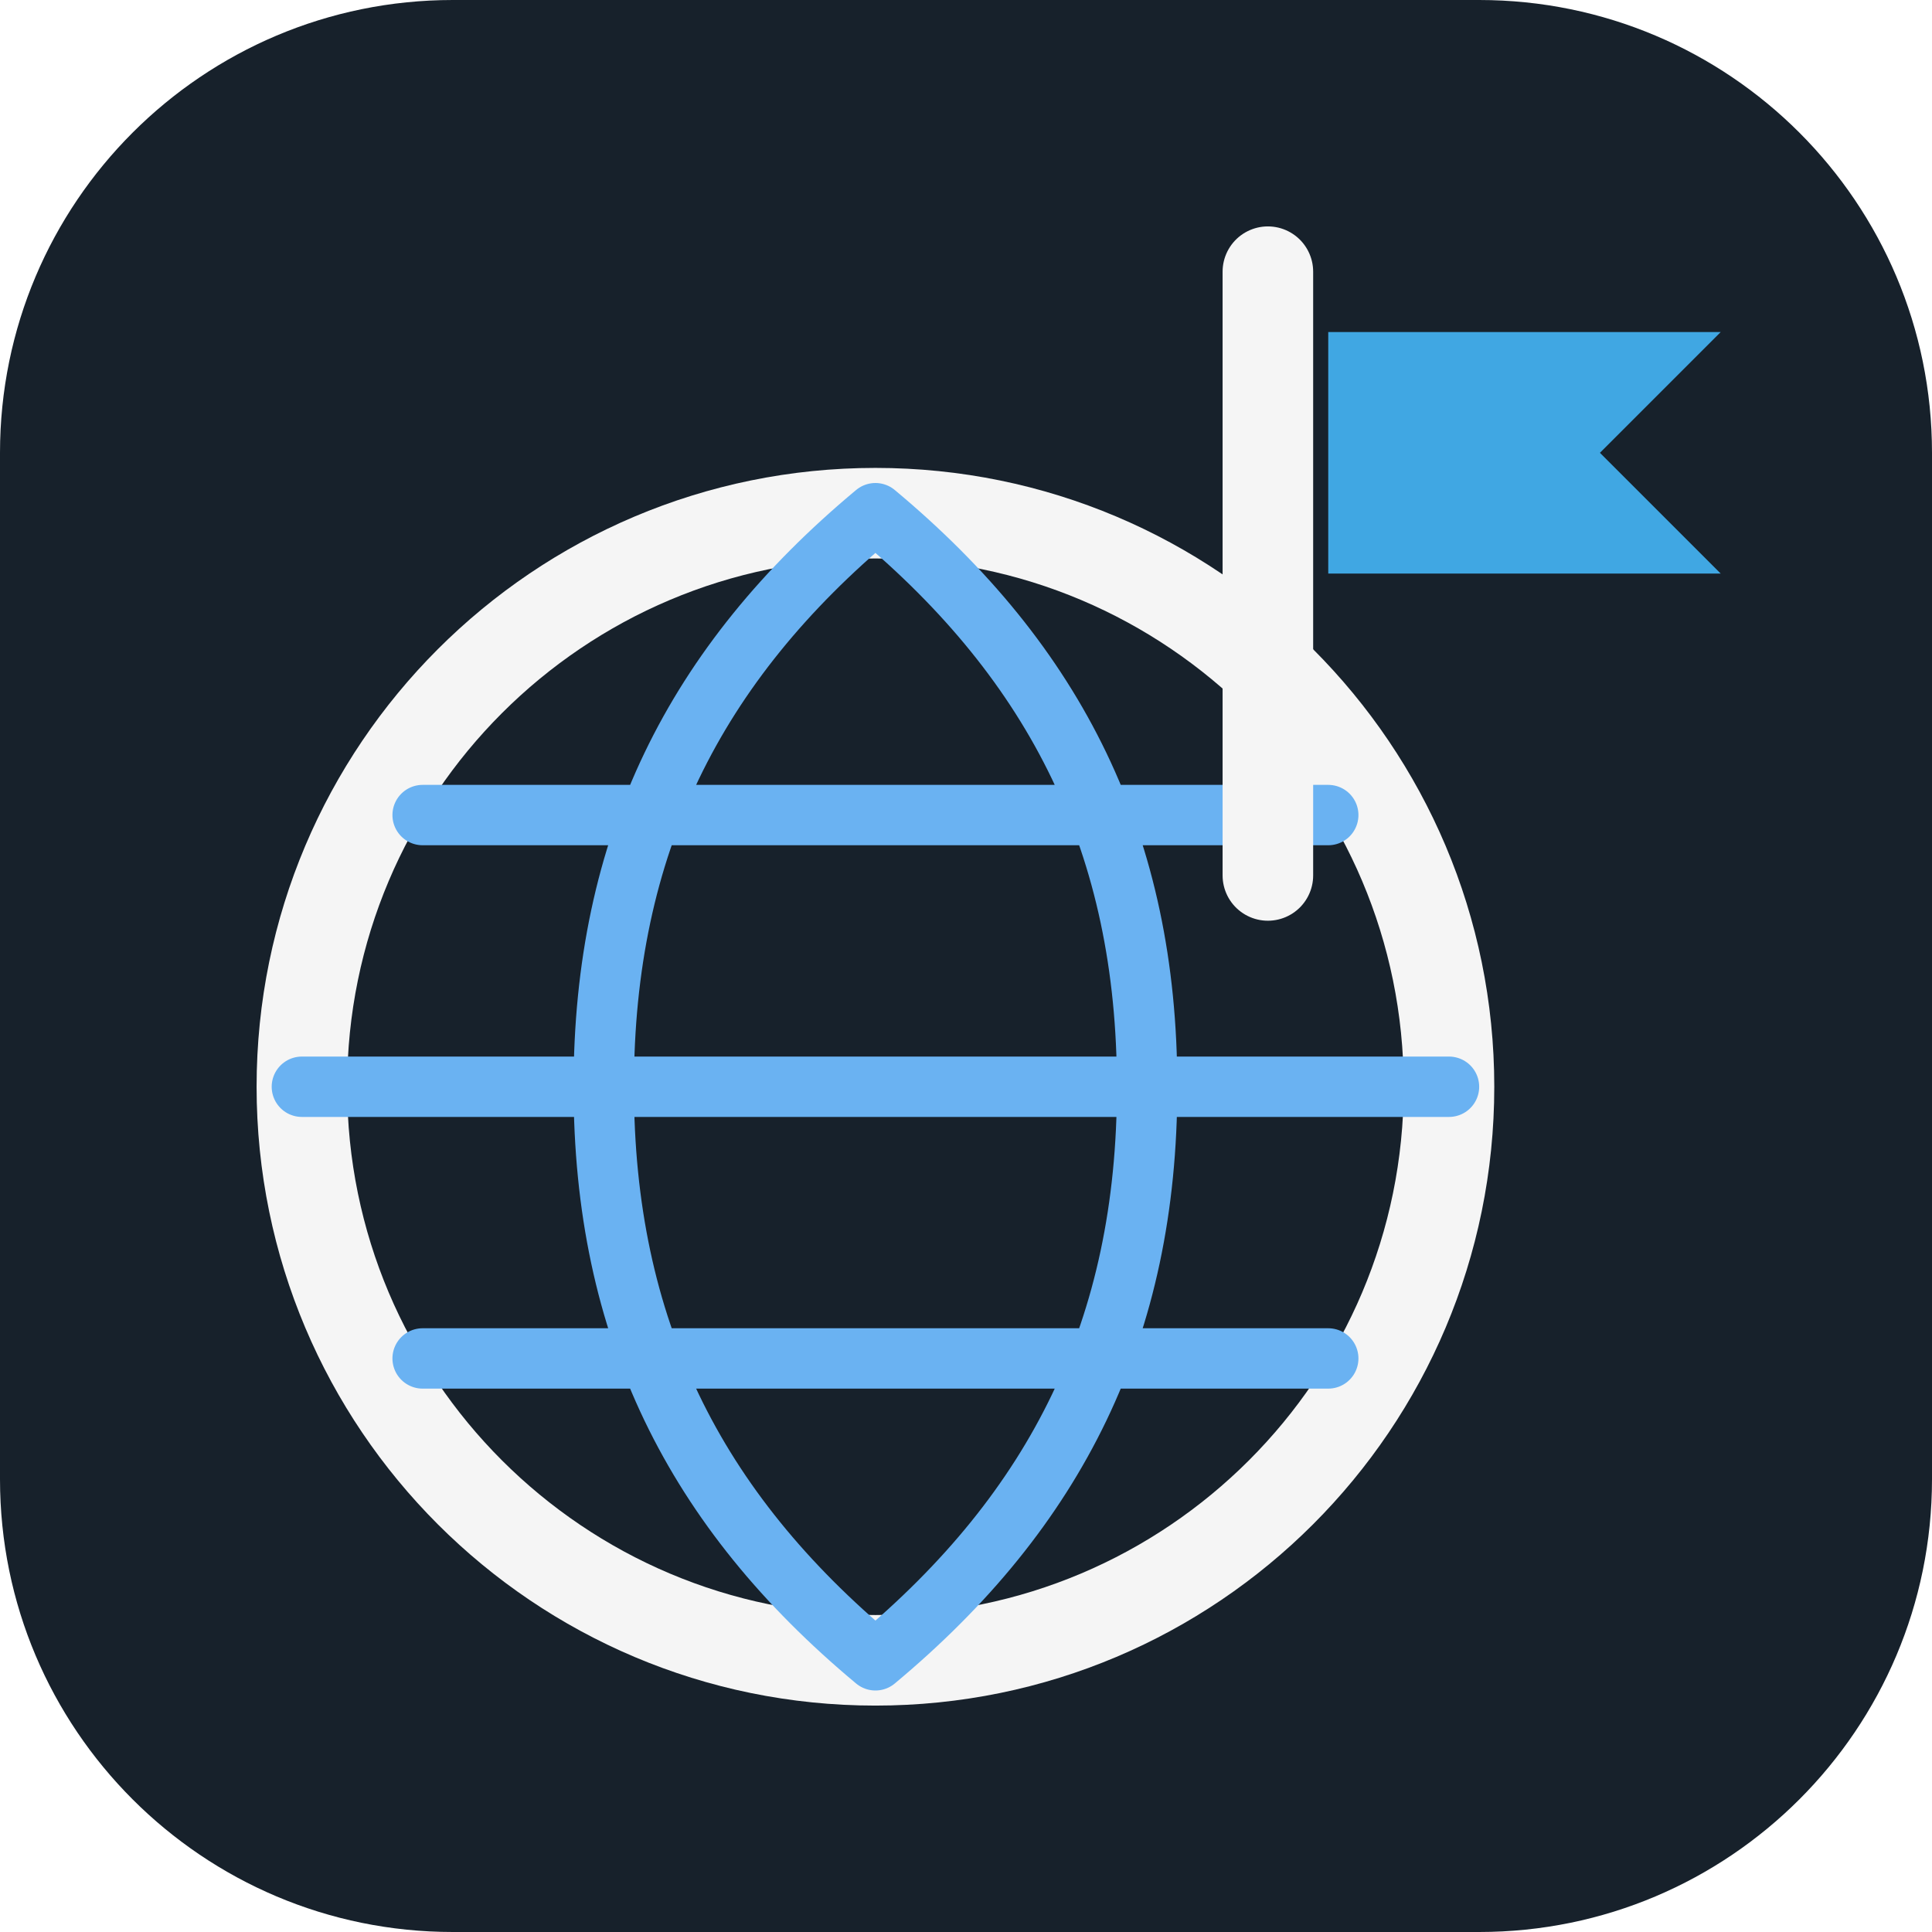
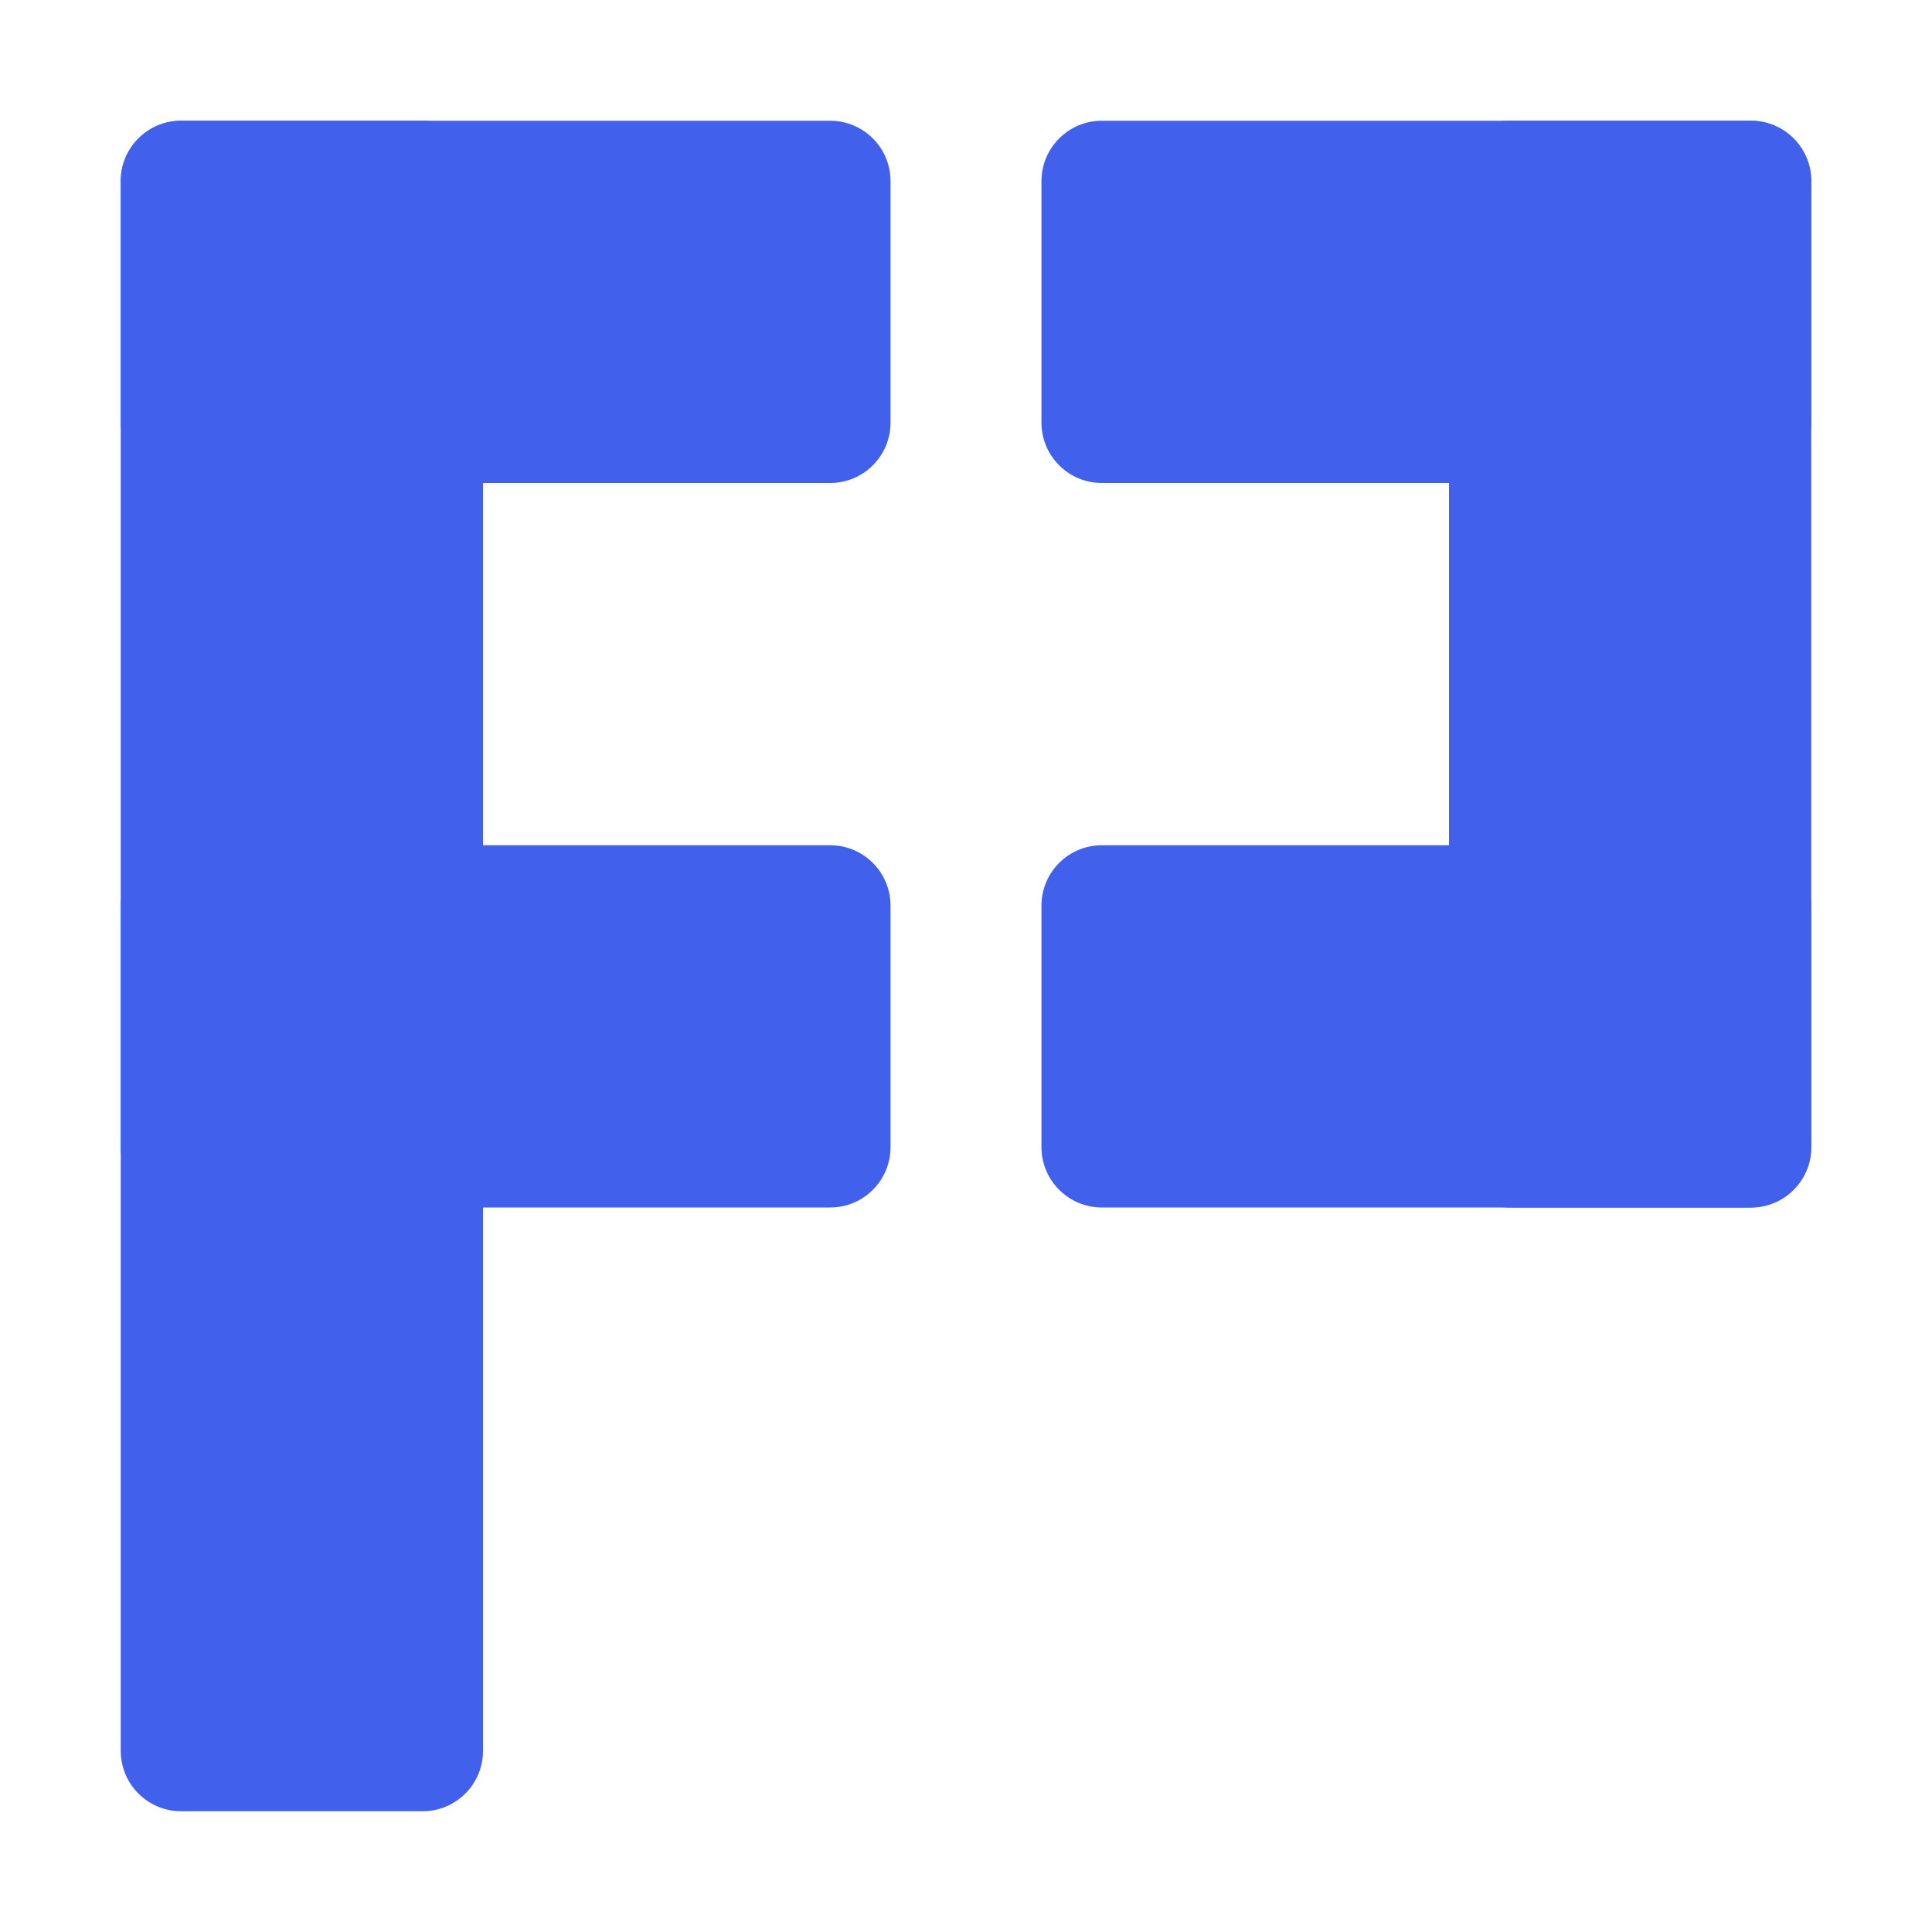
- <svg xmlns="http://www.w3.org/2000/svg" viewBox="0 0 64 64">
-   <rect width="64" height="64" rx="15" fill="#17212b" />
-   <circle cx="29" cy="36" r="19" fill="none" stroke="#f5f5f5" stroke-width="3" />
-   <path d="M10 36h38M29 17c-6 5-9 11-9 19s3 14 9 19m0-38c6 5 9 11 9 19s-3 14-9 19M14 27h30m-30 18h30" fill="none" stroke="#6ab2f2" stroke-linecap="round" stroke-width="2" />
-   <path d="M42 9v20" fill="none" stroke="#f5f5f5" stroke-linecap="round" stroke-width="3" />
-   <path d="M44 11h13l-4 4 4 4H44z" fill="#40a7e3" />
+ <svg xmlns="http://www.w3.org/2000/svg" viewBox="0 0 64 64" fill="#4161ec">
+   <rect x="4" y="4" width="12" height="56" rx="2" />
+   <rect x="4" y="4" width="25.5" height="12" rx="2" />
+   <rect x="4" y="28" width="25.5" height="12" rx="2" />
+   <rect x="48" y="4" width="12" height="36" rx="2" />
+   <rect x="34.5" y="4" width="25.5" height="12" rx="2" />
+   <rect x="34.5" y="28" width="25.5" height="12" rx="2" />
</svg>
